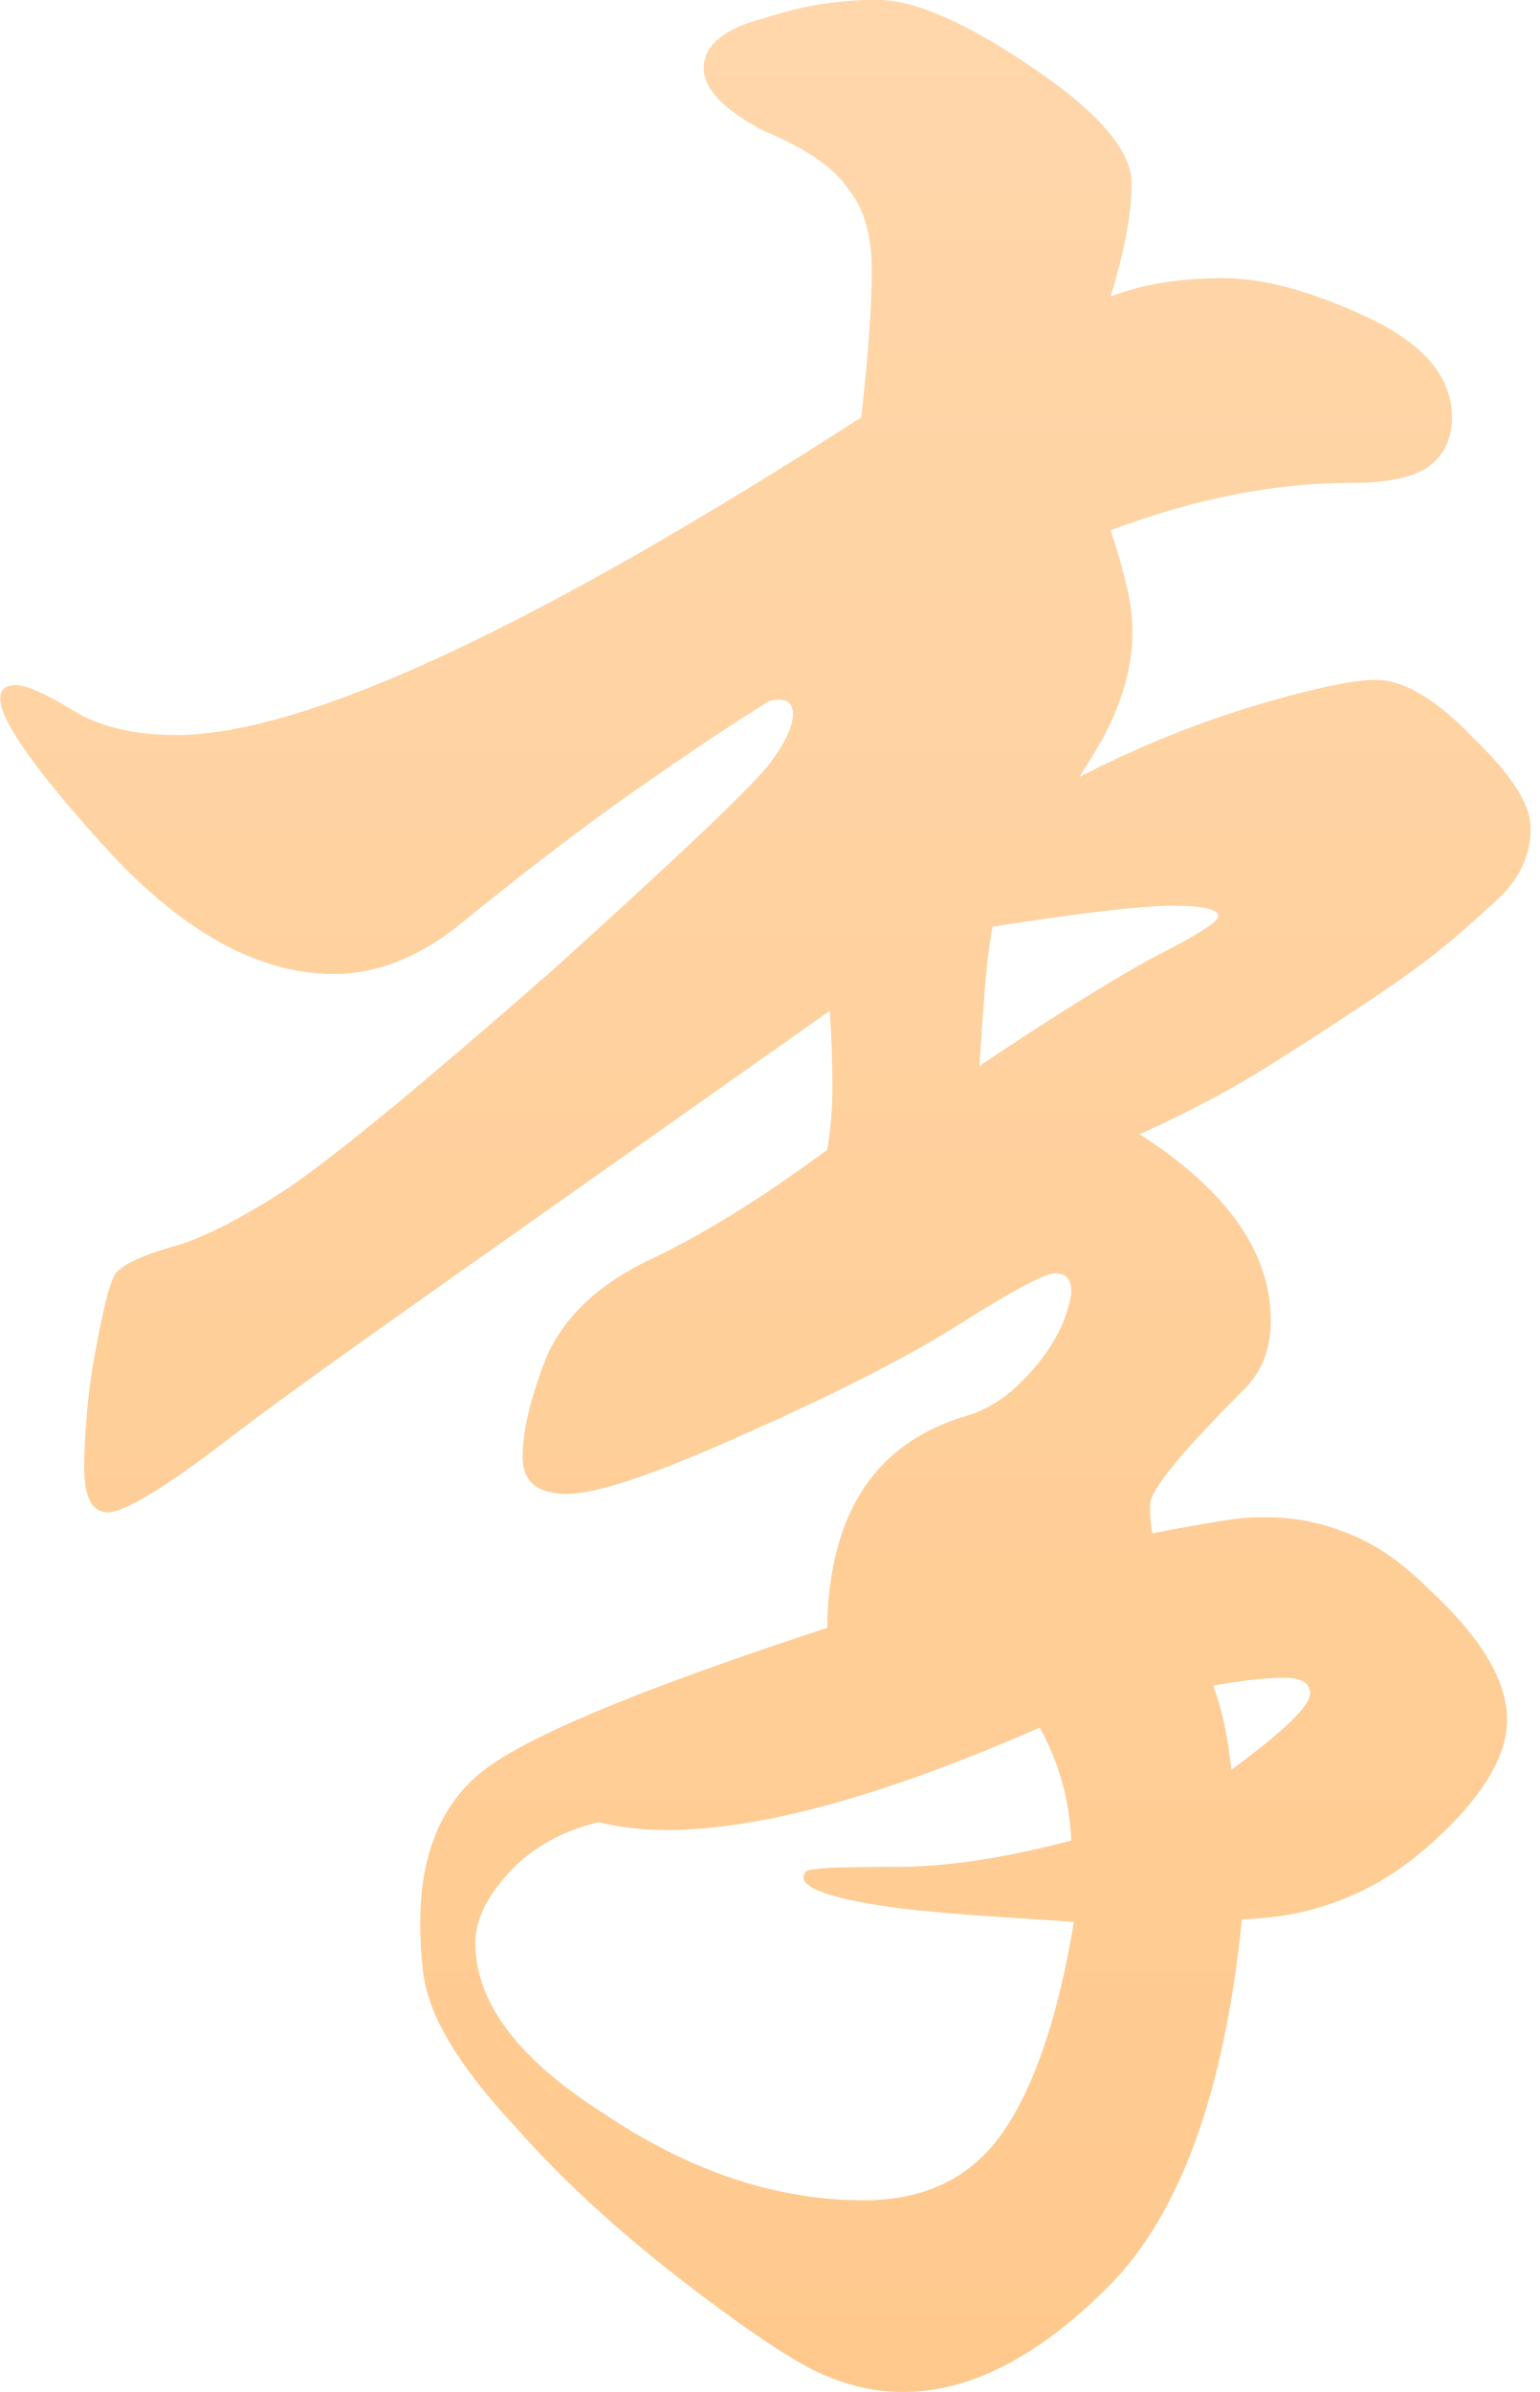
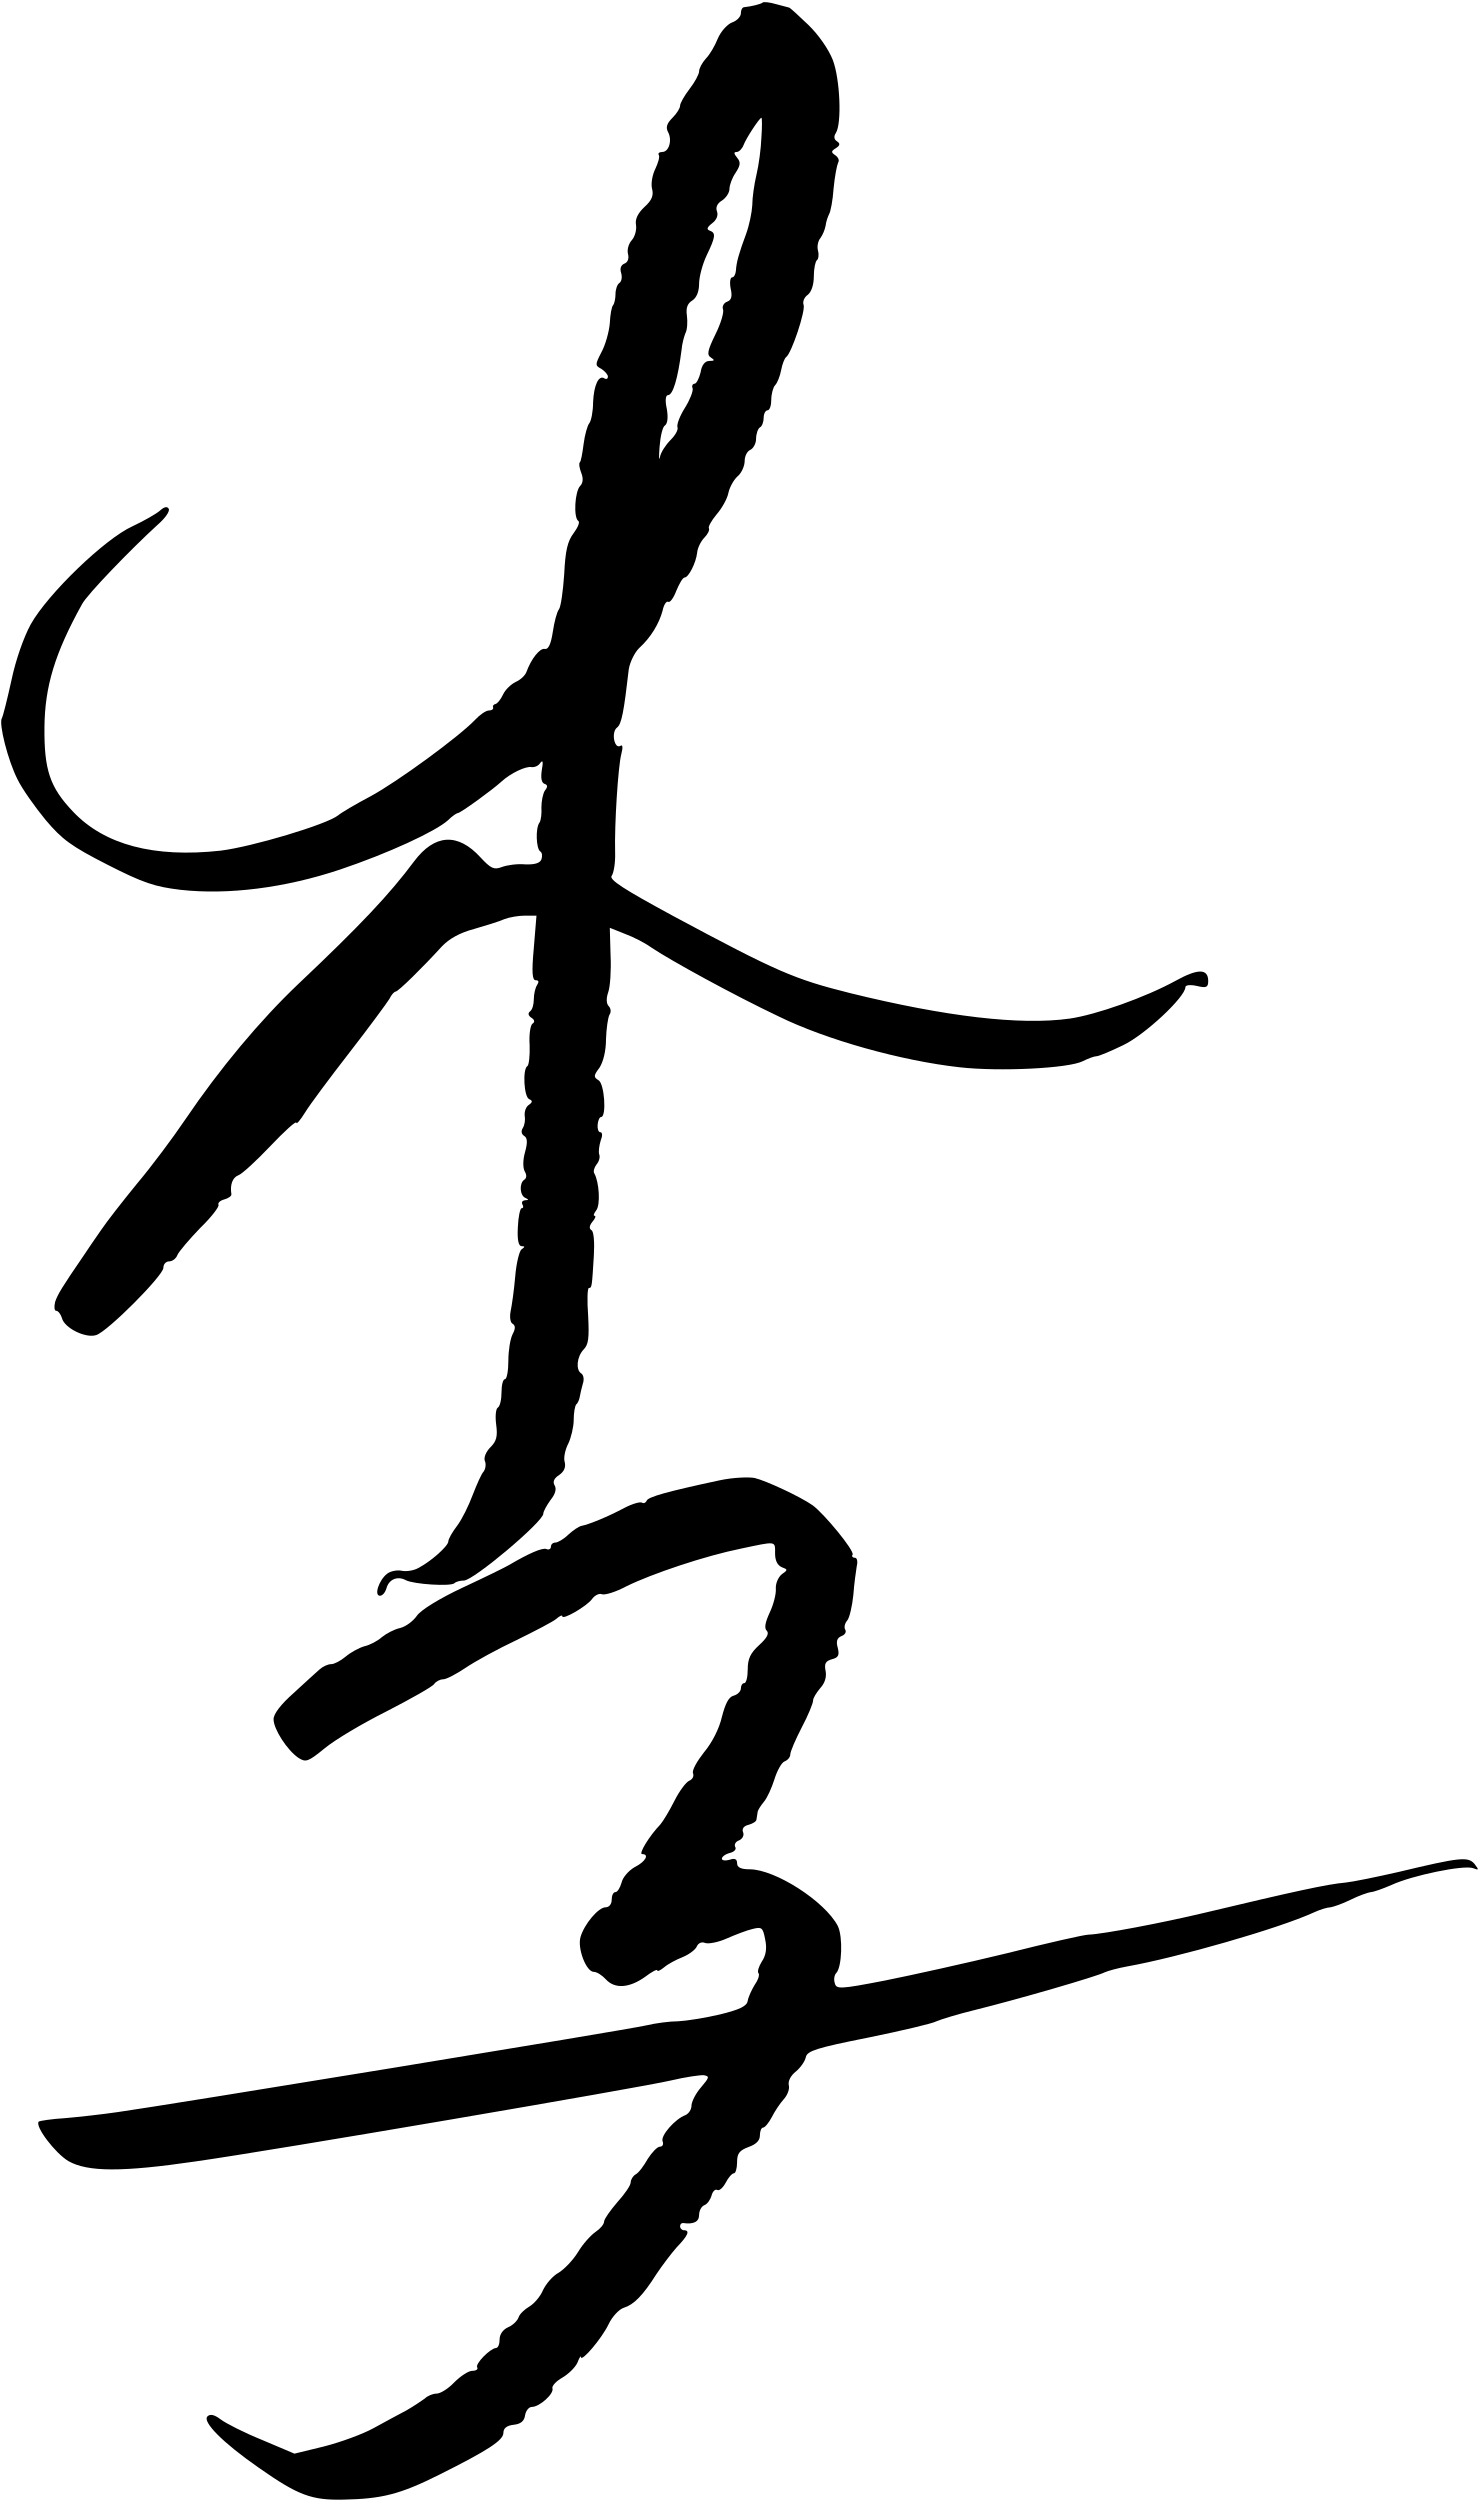
- <svg xmlns="http://www.w3.org/2000/svg" width="56px" height="87px" viewBox="0 0 56 87" version="1.1">
-   <defs>
-     <linearGradient x1="50%" y1="0%" x2="50%" y2="100%" id="linearGradient-1">
-       <stop stop-color="#FFD7AB" offset="0%" />
-       <stop stop-color="#FFC98D" offset="100%" />
-     </linearGradient>
-   </defs>
-   <g id="Page-1" stroke="none" stroke-width="1" fill="none" fill-rule="evenodd">
-     <g id="Main-Screen" transform="translate(-51, -48)" fill="url(#linearGradient-1)">
-       <path d="M90.262,76.262 C92.236,75.244 94.241,74.416 96.279,73.779 C98.571,73.079 100.163,72.729 101.054,72.729 C102.073,72.729 103.251,73.429 104.588,74.83 C105.989,76.167 106.689,77.265 106.689,78.125 C106.689,78.984 106.371,79.764 105.734,80.465 C105.416,80.783 104.875,81.277 104.111,81.945 C103.347,82.614 102.376,83.346 101.198,84.142 C100.02,84.938 98.698,85.797 97.234,86.721 C95.77,87.644 94.178,88.487 92.459,89.252 C95.642,91.289 97.234,93.549 97.234,96.033 C97.234,97.051 96.916,97.879 96.279,98.516 C93.987,100.808 92.841,102.209 92.841,102.718 C92.841,103.228 92.872,103.578 92.936,103.769 C93.891,103.578 94.783,103.419 95.61,103.291 C96.438,103.164 97.25,103.148 98.046,103.244 C98.842,103.339 99.654,103.578 100.481,103.96 C101.309,104.342 102.169,104.979 103.06,105.87 C104.906,107.589 105.83,109.149 105.83,110.55 C105.83,111.951 104.843,113.511 102.869,115.23 C100.959,116.885 98.73,117.745 96.183,117.809 C95.547,124.112 93.923,128.569 91.312,131.18 C88.766,133.727 86.282,135 83.863,135 C82.78,135 81.714,134.745 80.663,134.236 C79.613,133.727 77.973,132.612 75.745,130.893 C73.452,129.11 71.51,127.328 69.919,125.545 C69.091,124.653 68.438,123.873 67.961,123.205 C67.483,122.536 67.117,121.915 66.862,121.342 C66.608,120.769 66.448,120.212 66.385,119.671 C66.321,119.13 66.289,118.541 66.289,117.904 C66.289,115.548 66.99,113.765 68.39,112.556 C69.855,111.282 74.089,109.499 81.093,107.207 C81.157,103.005 82.876,100.426 86.251,99.471 C86.824,99.28 87.333,98.993 87.779,98.611 C88.224,98.229 88.622,97.8 88.973,97.322 C89.323,96.844 89.577,96.383 89.737,95.937 C89.896,95.491 89.975,95.173 89.975,94.982 C89.975,94.536 89.784,94.313 89.402,94.313 C89.02,94.313 87.874,94.918 85.964,96.128 C84.054,97.338 81.443,98.675 78.132,100.139 C74.885,101.604 72.72,102.336 71.638,102.336 C70.555,102.336 70.014,101.89 70.014,100.999 C70.014,100.044 70.301,98.834 70.874,97.37 C71.51,95.905 72.752,94.727 74.599,93.836 C76.509,92.945 78.674,91.607 81.093,89.825 C81.22,89.124 81.284,88.344 81.284,87.485 C81.284,86.625 81.252,85.718 81.189,84.763 C75.331,88.901 70.619,92.228 67.053,94.743 C63.488,97.258 61.036,99.025 59.699,100.044 C57.152,102.018 55.561,103.005 54.924,103.005 C54.351,103.005 54.064,102.464 54.064,101.381 C54.064,100.808 54.096,100.155 54.16,99.423 C54.223,98.691 54.319,97.975 54.446,97.274 C54.574,96.574 54.701,95.953 54.828,95.412 C54.956,94.871 55.083,94.505 55.21,94.313 C55.465,93.995 56.134,93.677 57.216,93.358 C58.235,93.104 59.636,92.403 61.418,91.257 C63.201,90.047 66.448,87.373 71.16,83.235 C75.745,79.096 78.355,76.613 78.992,75.785 C79.565,75.021 79.851,74.416 79.851,73.97 C79.851,73.525 79.565,73.365 78.992,73.493 C77.655,74.32 76.031,75.403 74.121,76.74 C72.211,78.077 70.046,79.733 67.626,81.706 C66.162,82.853 64.666,83.426 63.138,83.426 C60.463,83.426 57.757,81.961 55.019,79.032 C52.345,76.103 51.008,74.225 51.008,73.397 C51.008,73.079 51.199,72.92 51.581,72.92 C51.963,72.92 52.648,73.222 53.634,73.827 C54.621,74.432 55.879,74.734 57.407,74.734 C62.055,74.734 70.364,70.882 82.335,63.178 C82.589,60.886 82.717,59.103 82.717,57.829 C82.717,56.556 82.43,55.569 81.857,54.869 C81.348,54.105 80.329,53.404 78.801,52.767 C77.336,52.003 76.604,51.239 76.604,50.475 C76.604,49.647 77.336,49.043 78.801,48.661 C80.138,48.215 81.507,47.992 82.908,47.992 C84.245,47.992 86.091,48.788 88.447,50.38 C90.93,52.035 92.172,53.468 92.172,54.678 C92.172,55.76 91.917,57.129 91.408,58.784 C92.554,58.339 93.923,58.116 95.515,58.116 C96.979,58.116 98.73,58.593 100.768,59.548 C102.805,60.504 103.824,61.713 103.824,63.178 C103.824,63.942 103.553,64.531 103.012,64.945 C102.471,65.359 101.5,65.566 100.099,65.566 C97.361,65.566 94.464,66.139 91.408,67.285 C91.663,68.049 91.87,68.781 92.029,69.481 C92.188,70.182 92.236,70.882 92.172,71.583 C92.108,72.283 91.933,72.999 91.647,73.731 C91.36,74.464 90.899,75.307 90.262,76.262 L90.262,76.262 Z M86.633,86.768 C89.689,84.731 91.901,83.362 93.27,82.661 C94.639,81.961 95.324,81.515 95.324,81.324 C95.324,81.07 94.767,80.942 93.652,80.942 C92.538,80.942 90.357,81.197 87.11,81.706 C86.983,82.407 86.887,83.187 86.824,84.046 C86.76,84.906 86.696,85.813 86.633,86.768 L86.633,86.768 Z M95.801,112.365 C97.712,110.964 98.667,110.041 98.667,109.595 C98.667,109.213 98.348,109.022 97.712,109.022 C97.075,109.022 96.215,109.117 95.133,109.308 C95.451,110.136 95.674,111.155 95.801,112.365 L95.801,112.365 Z M90.071,117.904 C89.179,117.84 88.224,117.777 87.206,117.713 C86.187,117.649 85.073,117.554 83.863,117.426 C81.443,117.108 80.234,116.726 80.234,116.28 C80.234,116.089 80.361,115.994 80.616,115.994 C80.87,115.93 81.889,115.898 83.672,115.898 C85.455,115.898 87.556,115.58 89.975,114.943 C89.912,113.479 89.53,112.11 88.829,110.836 C83.162,113.32 78.642,114.561 75.267,114.561 C74.376,114.561 73.548,114.466 72.784,114.275 C71.447,114.593 70.364,115.198 69.537,116.089 C68.709,116.981 68.295,117.84 68.295,118.668 C68.295,120.833 69.855,122.902 72.975,124.876 C76.095,126.977 79.247,128.028 82.43,128.028 C84.659,128.028 86.346,127.2 87.492,125.545 C88.638,123.889 89.498,121.342 90.071,117.904 L90.071,117.904 Z" id="李" />
-     </g>
+ <svg xmlns="http://www.w3.org/2000/svg" version="1.0" width="389pt" height="658pt" viewBox="0 0 389 658" preserveAspectRatio="xMidYMid meet">
+   <g transform="translate(0,658) scale(0.1,-0.1)" fill="#000000" stroke="none">
+     <path d="M2007 6573 c-5 -4 -29 -10 -49 -12 -5 -1 -8 -8 -8 -16 0 -9 -11 -20 -23 -24 -13 -5 -30 -24 -38 -43 -7 -18 -21 -42 -31 -52 -10 -11 -18 -26 -18 -34 0 -7 -11 -28 -25 -46 -14 -18 -25 -38 -25 -44 0 -7 -9 -21 -20 -32 -15 -15 -18 -25 -12 -37 12 -21 3 -53 -15 -53 -8 0 -12 -4 -9 -8 3 -5 -2 -21 -9 -36 -8 -16 -12 -39 -9 -52 5 -18 0 -31 -20 -49 -17 -16 -25 -32 -22 -47 2 -13 -3 -31 -11 -40 -9 -10 -13 -26 -10 -37 3 -12 -1 -22 -10 -25 -9 -4 -12 -13 -8 -25 3 -11 1 -22 -5 -26 -5 -3 -10 -16 -10 -29 0 -12 -3 -25 -6 -29 -4 -3 -8 -25 -9 -48 -2 -23 -12 -58 -22 -76 -17 -33 -17 -35 0 -44 9 -6 17 -15 17 -20 0 -6 -4 -8 -9 -5 -15 10 -28 -17 -30 -63 0 -24 -5 -49 -10 -55 -5 -6 -12 -31 -15 -55 -3 -24 -7 -46 -10 -48 -3 -3 -1 -15 4 -28 6 -15 4 -27 -3 -34 -14 -14 -18 -83 -5 -92 5 -3 -1 -17 -12 -32 -16 -21 -22 -45 -25 -108 -3 -45 -9 -87 -14 -93 -5 -6 -12 -32 -16 -59 -5 -33 -12 -47 -21 -45 -13 3 -36 -26 -49 -62 -4 -9 -16 -20 -28 -25 -12 -6 -27 -20 -33 -33 -6 -13 -15 -24 -20 -25 -5 -1 -8 -5 -6 -9 1 -5 -4 -8 -11 -8 -8 0 -24 -11 -37 -25 -42 -44 -203 -162 -275 -201 -38 -20 -77 -43 -85 -50 -30 -24 -227 -83 -310 -93 -174 -19 -305 15 -388 103 -61 64 -76 110 -75 222 1 107 27 194 99 324 13 25 128 144 198 208 21 18 34 37 30 43 -4 7 -12 5 -23 -5 -9 -8 -42 -27 -72 -41 -73 -33 -223 -178 -268 -258 -19 -35 -40 -95 -51 -148 -11 -50 -22 -94 -25 -99 -9 -14 16 -112 41 -161 12 -25 46 -73 74 -107 44 -52 67 -69 163 -118 94 -48 125 -58 192 -66 125 -14 275 5 419 53 128 43 253 101 285 130 11 11 23 19 26 19 7 0 91 61 115 83 24 22 64 41 79 38 8 -1 18 3 23 11 7 9 8 3 4 -19 -3 -20 -1 -33 7 -36 9 -3 9 -8 1 -18 -5 -8 -9 -27 -9 -44 1 -16 -1 -34 -5 -40 -11 -14 -9 -69 2 -76 5 -3 6 -12 3 -21 -4 -10 -18 -14 -43 -13 -20 2 -48 -2 -61 -7 -21 -8 -29 -4 -56 25 -60 66 -121 62 -175 -10 -64 -86 -141 -168 -305 -323 -100 -95 -207 -223 -297 -356 -33 -49 -90 -125 -127 -169 -36 -44 -80 -100 -96 -124 -17 -24 -37 -54 -45 -66 -57 -83 -69 -103 -75 -122 -3 -13 -2 -23 3 -23 5 0 12 -9 15 -19 6 -26 62 -54 90 -45 30 9 177 157 177 177 0 10 7 17 15 17 9 0 19 8 22 17 4 9 31 41 60 71 30 29 51 57 48 61 -2 5 4 11 15 14 11 3 20 9 19 14 -4 25 3 44 19 50 9 3 47 38 84 77 37 39 68 67 68 61 0 -5 10 6 23 27 12 20 65 91 117 158 52 67 99 131 105 141 5 11 13 19 16 19 7 0 70 62 122 119 19 20 47 36 85 46 31 9 67 20 80 26 13 5 37 9 53 9 l31 0 -7 -85 c-6 -65 -4 -85 5 -85 8 0 9 -4 4 -12 -5 -7 -9 -24 -9 -38 0 -14 -4 -28 -10 -32 -6 -5 -5 -11 4 -17 8 -5 9 -11 3 -15 -6 -3 -10 -29 -8 -57 1 -28 -2 -53 -6 -55 -13 -8 -9 -82 5 -87 9 -4 9 -8 -1 -15 -8 -5 -12 -18 -11 -28 2 -11 0 -25 -5 -33 -5 -8 -4 -16 4 -21 8 -5 9 -17 2 -42 -6 -21 -6 -41 -1 -51 6 -10 5 -18 -1 -22 -14 -9 -12 -42 3 -48 9 -4 9 -6 -1 -6 -7 -1 -10 -5 -7 -11 3 -5 3 -10 -2 -10 -4 0 -9 -23 -10 -50 -2 -34 2 -50 10 -50 9 0 9 -2 0 -8 -6 -4 -14 -36 -17 -72 -3 -36 -9 -77 -12 -91 -3 -15 -1 -30 5 -33 8 -5 8 -13 0 -28 -6 -12 -11 -43 -11 -69 0 -27 -4 -49 -9 -49 -5 0 -9 -15 -9 -34 0 -19 -4 -38 -10 -41 -5 -3 -7 -23 -4 -45 4 -30 1 -43 -15 -59 -12 -12 -18 -27 -15 -36 4 -8 2 -21 -3 -28 -6 -6 -18 -34 -29 -62 -10 -27 -28 -64 -41 -81 -13 -17 -23 -35 -23 -41 0 -12 -46 -53 -79 -70 -12 -7 -33 -10 -45 -7 -11 2 -28 -1 -37 -8 -22 -17 -35 -58 -19 -58 7 0 14 9 17 19 6 24 29 34 51 22 21 -11 119 -17 128 -8 4 4 15 7 25 7 25 0 209 155 209 176 0 6 9 22 19 36 13 16 16 29 11 38 -6 10 -2 19 12 28 13 9 18 21 14 35 -3 11 2 33 10 48 7 15 14 43 14 62 0 18 3 37 7 41 4 3 8 13 9 20 1 7 5 23 8 34 4 11 2 23 -4 27 -15 9 -12 44 6 63 13 13 15 30 12 89 -3 40 -2 73 2 73 8 0 8 4 13 85 2 35 0 63 -6 67 -7 4 -6 12 2 22 8 9 10 16 6 16 -4 0 -2 6 4 14 12 14 8 76 -5 98 -3 5 0 15 6 23 7 8 10 20 7 27 -2 7 0 23 4 36 5 12 5 22 -1 22 -5 0 -8 9 -7 20 1 11 5 20 9 20 15 0 9 89 -7 97 -13 8 -13 12 3 33 10 16 17 44 17 75 1 28 5 56 9 64 5 7 4 17 -2 23 -6 6 -7 20 -1 37 5 14 8 58 6 97 l-2 72 40 -16 c22 -8 53 -24 68 -35 50 -34 218 -126 336 -182 126 -62 324 -117 476 -134 105 -12 288 -3 325 16 14 7 30 13 36 13 6 0 37 13 70 29 57 27 164 127 164 153 0 5 12 7 30 3 25 -6 30 -4 30 13 0 33 -27 33 -85 1 -80 -44 -210 -90 -280 -100 -129 -18 -325 5 -577 67 -148 37 -192 56 -466 203 -131 71 -170 96 -162 106 5 6 10 34 9 61 -2 76 8 226 16 258 5 19 4 27 -2 23 -16 -10 -25 36 -9 48 12 9 18 41 31 154 3 18 15 43 27 55 31 28 53 65 62 99 3 15 10 26 15 23 4 -3 14 10 21 29 8 19 17 35 22 35 10 0 30 38 33 66 1 12 10 30 19 39 9 9 14 20 12 24 -3 4 6 20 20 37 14 16 28 41 31 56 3 15 14 35 24 44 11 9 19 28 19 41 0 13 7 26 15 29 8 4 15 17 15 29 0 13 5 27 10 30 6 3 10 15 10 26 0 10 5 19 10 19 6 0 10 13 10 28 0 15 5 33 10 38 6 6 13 24 16 40 3 16 9 31 13 34 14 9 52 123 46 138 -3 8 2 20 11 26 10 8 16 27 16 49 0 20 4 39 8 42 4 3 6 14 3 25 -3 11 0 26 6 33 6 8 12 22 14 33 1 10 6 24 9 30 4 6 10 37 12 68 3 32 9 62 12 68 4 6 0 14 -7 19 -12 8 -12 11 1 19 11 7 12 12 3 18 -8 5 -9 13 -3 22 16 25 11 142 -8 192 -11 28 -37 66 -65 93 -26 25 -48 45 -50 45 -1 0 -16 4 -34 9 -17 5 -34 7 -36 4z m-3 -355 c-1 -29 -7 -73 -13 -98 -6 -25 -11 -61 -11 -80 -1 -19 -8 -53 -16 -75 -19 -51 -26 -76 -27 -97 -1 -10 -5 -18 -10 -18 -5 0 -7 -13 -4 -29 5 -21 2 -31 -9 -35 -9 -3 -14 -13 -11 -20 3 -8 -6 -38 -20 -66 -21 -43 -23 -54 -12 -61 11 -7 10 -9 -4 -9 -11 0 -20 -10 -23 -30 -4 -16 -11 -30 -16 -30 -5 0 -8 -6 -5 -12 2 -7 -7 -30 -20 -51 -14 -22 -22 -44 -20 -51 3 -7 -6 -22 -18 -34 -13 -13 -26 -33 -28 -45 -3 -12 -3 0 -1 27 2 27 8 53 14 56 7 5 9 21 5 44 -5 22 -3 36 3 36 13 0 26 42 36 120 1 14 6 33 10 43 5 9 6 30 4 46 -3 20 1 32 14 40 11 7 18 23 18 44 0 18 9 52 20 75 23 48 25 59 8 65 -9 3 -7 9 6 19 12 9 17 21 13 32 -4 10 1 21 13 28 11 7 20 21 20 31 0 10 7 29 16 42 13 20 14 28 4 40 -9 11 -9 15 -1 15 6 0 14 8 18 18 6 17 42 72 47 72 2 0 2 -24 0 -52z" />
+     <path d="M1895 2684 c-140 -30 -190 -44 -193 -54 -2 -5 -8 -8 -12 -5 -5 3 -26 -3 -47 -14 -43 -23 -92 -43 -112 -47 -7 -1 -23 -12 -35 -23 -12 -12 -28 -21 -34 -21 -7 0 -12 -5 -12 -11 0 -6 -6 -9 -12 -6 -11 4 -47 -12 -98 -42 -8 -5 -63 -32 -121 -59 -64 -30 -112 -60 -122 -75 -9 -13 -28 -28 -44 -32 -15 -3 -37 -15 -48 -24 -11 -10 -32 -21 -46 -24 -14 -4 -36 -16 -49 -27 -13 -11 -30 -20 -38 -20 -9 0 -22 -6 -31 -14 -9 -8 -40 -36 -68 -62 -34 -30 -53 -55 -53 -69 0 -26 36 -82 66 -102 19 -12 25 -10 68 25 26 22 100 66 164 98 64 33 121 65 125 72 4 6 15 12 23 12 9 0 35 14 59 30 25 17 85 50 134 73 49 24 97 49 105 56 9 8 16 11 16 7 0 -11 64 26 78 45 7 10 19 16 26 13 8 -3 37 6 65 21 67 33 207 80 301 99 95 20 90 21 90 -13 0 -18 6 -31 18 -36 16 -6 16 -7 -1 -19 -9 -8 -16 -24 -15 -38 1 -13 -6 -41 -16 -62 -12 -26 -15 -41 -8 -48 7 -7 1 -19 -20 -38 -23 -21 -30 -36 -30 -64 0 -20 -4 -36 -9 -36 -5 0 -9 -6 -9 -14 0 -7 -8 -16 -19 -19 -13 -3 -22 -21 -31 -56 -7 -31 -26 -68 -47 -93 -18 -23 -32 -47 -29 -55 3 -8 -1 -16 -10 -20 -8 -3 -26 -27 -39 -53 -13 -26 -30 -54 -37 -62 -29 -30 -58 -78 -48 -78 20 0 9 -20 -19 -34 -16 -9 -32 -27 -35 -41 -4 -14 -11 -25 -16 -25 -6 0 -10 -9 -10 -20 0 -12 -7 -20 -16 -20 -19 0 -56 -44 -66 -78 -9 -30 15 -92 35 -92 8 0 22 -9 32 -20 23 -25 61 -23 103 7 17 13 32 21 32 17 0 -4 8 0 18 8 9 8 31 20 49 27 17 7 34 20 37 28 4 9 13 13 22 9 9 -3 35 2 57 12 23 10 54 22 68 25 24 6 27 4 33 -28 5 -23 2 -42 -9 -58 -8 -13 -12 -26 -9 -30 4 -4 0 -17 -9 -30 -8 -13 -17 -32 -19 -43 -2 -14 -20 -23 -73 -36 -38 -9 -88 -17 -110 -18 -22 0 -60 -5 -85 -11 -46 -11 -1255 -209 -1390 -228 -41 -6 -104 -13 -139 -16 -35 -2 -66 -7 -69 -9 -11 -12 43 -83 78 -104 51 -29 142 -29 334 -1 205 29 1169 194 1251 213 38 9 78 15 88 14 15 -3 14 -6 -8 -32 -14 -16 -25 -38 -25 -48 0 -10 -7 -21 -16 -25 -27 -10 -66 -54 -60 -69 3 -8 0 -14 -7 -14 -7 0 -21 -15 -32 -32 -10 -18 -24 -37 -32 -41 -7 -4 -13 -14 -13 -21 0 -8 -16 -31 -35 -52 -19 -22 -35 -45 -35 -51 0 -7 -10 -19 -22 -27 -13 -9 -34 -32 -47 -54 -13 -21 -36 -45 -51 -54 -15 -8 -33 -29 -41 -46 -7 -17 -24 -36 -36 -43 -12 -7 -25 -19 -28 -28 -3 -9 -15 -21 -27 -26 -14 -6 -23 -19 -23 -32 0 -13 -4 -23 -10 -23 -16 -2 -55 -42 -49 -51 3 -5 -3 -9 -13 -9 -10 0 -31 -14 -47 -30 -16 -17 -37 -30 -47 -30 -10 0 -24 -6 -31 -13 -8 -6 -29 -20 -48 -31 -19 -10 -58 -31 -87 -47 -29 -16 -87 -37 -130 -48 l-78 -19 -85 36 c-47 19 -96 44 -109 54 -17 13 -28 15 -35 8 -14 -14 40 -69 135 -135 104 -73 139 -86 224 -84 100 2 148 14 250 65 130 65 170 91 170 111 0 12 9 19 27 21 19 2 28 10 30 25 2 12 10 22 18 22 20 0 59 35 54 49 -2 6 10 19 26 28 17 10 35 28 40 40 5 13 9 19 9 14 1 -14 55 49 73 87 9 19 27 39 40 43 26 8 50 32 86 89 14 21 38 53 53 70 30 31 36 45 19 45 -5 0 -10 5 -10 10 0 6 3 9 8 9 27 -4 42 3 42 21 0 11 6 23 14 26 8 3 16 15 19 26 3 11 10 17 15 14 5 -3 15 6 22 19 7 14 17 25 22 25 4 0 8 13 8 29 0 23 6 31 30 40 20 7 30 17 30 30 0 12 4 21 8 21 5 0 15 12 23 27 8 16 22 37 32 48 10 11 16 28 13 37 -2 11 5 25 19 36 12 10 24 27 26 38 4 16 28 24 164 51 88 18 169 37 180 43 11 5 57 19 102 30 113 28 320 88 341 99 9 4 35 11 57 15 135 24 400 100 492 142 17 8 37 14 45 14 7 1 31 9 53 20 22 11 46 19 53 20 7 0 32 9 55 19 54 25 190 53 214 44 16 -6 16 -5 4 11 -17 20 -37 18 -200 -21 -57 -13 -120 -26 -140 -28 -47 -4 -134 -23 -373 -80 -109 -26 -267 -56 -303 -57 -11 0 -108 -22 -215 -49 -107 -26 -252 -58 -322 -72 -119 -23 -127 -23 -131 -6 -3 9 -1 21 4 26 15 15 18 96 4 124 -34 65 -165 149 -232 149 -23 0 -33 5 -33 16 0 11 -6 14 -20 9 -11 -3 -20 -2 -20 3 0 5 9 12 21 15 12 3 18 10 14 16 -3 6 1 14 10 17 9 4 14 13 11 21 -4 9 1 17 14 20 11 3 21 9 21 14 1 5 2 13 3 19 0 5 8 17 16 27 9 10 21 37 28 59 7 23 19 45 27 48 8 3 15 11 15 18 0 8 14 40 30 71 17 32 30 64 30 71 0 7 9 21 19 33 12 13 17 29 14 45 -4 20 0 26 17 31 16 4 20 10 15 30 -5 17 -2 26 10 31 9 3 13 11 10 16 -4 6 -2 17 5 25 6 7 13 38 16 67 2 29 7 63 9 76 3 12 1 22 -5 22 -6 0 -9 4 -6 8 6 10 -75 108 -105 130 -33 23 -123 65 -153 72 -17 3 -58 1 -91 -6z" />
  </g>
</svg>
